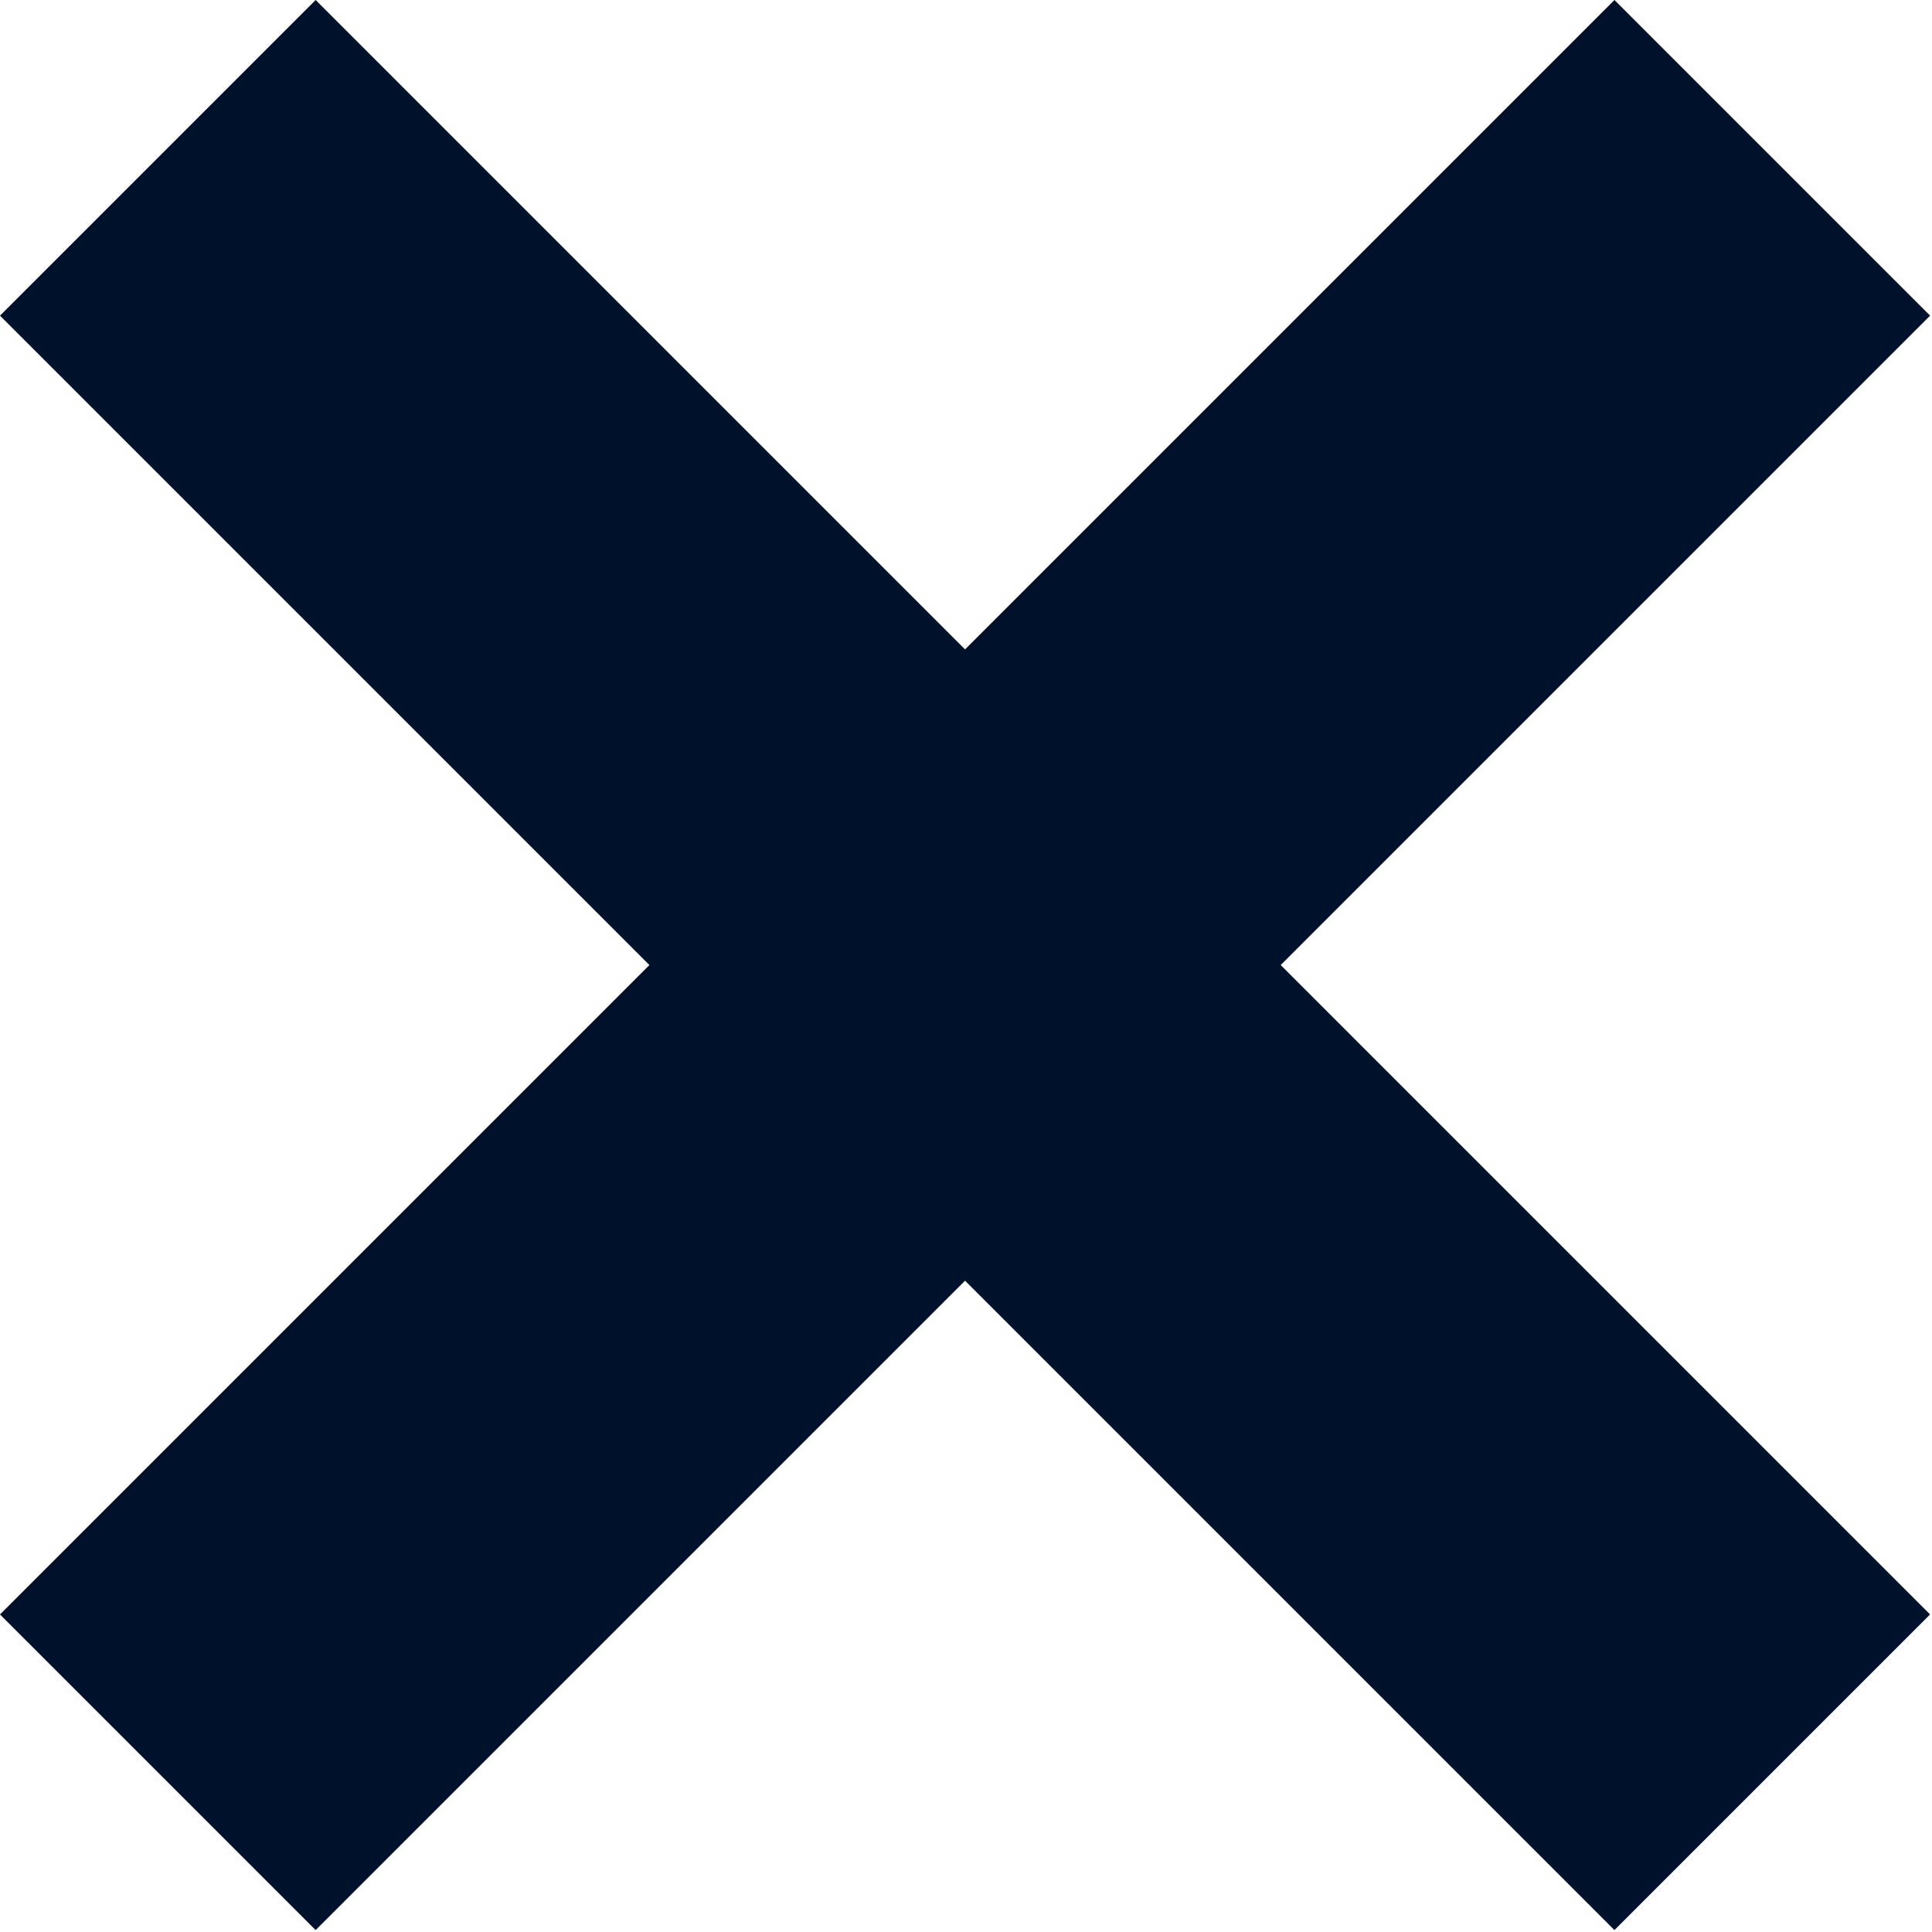
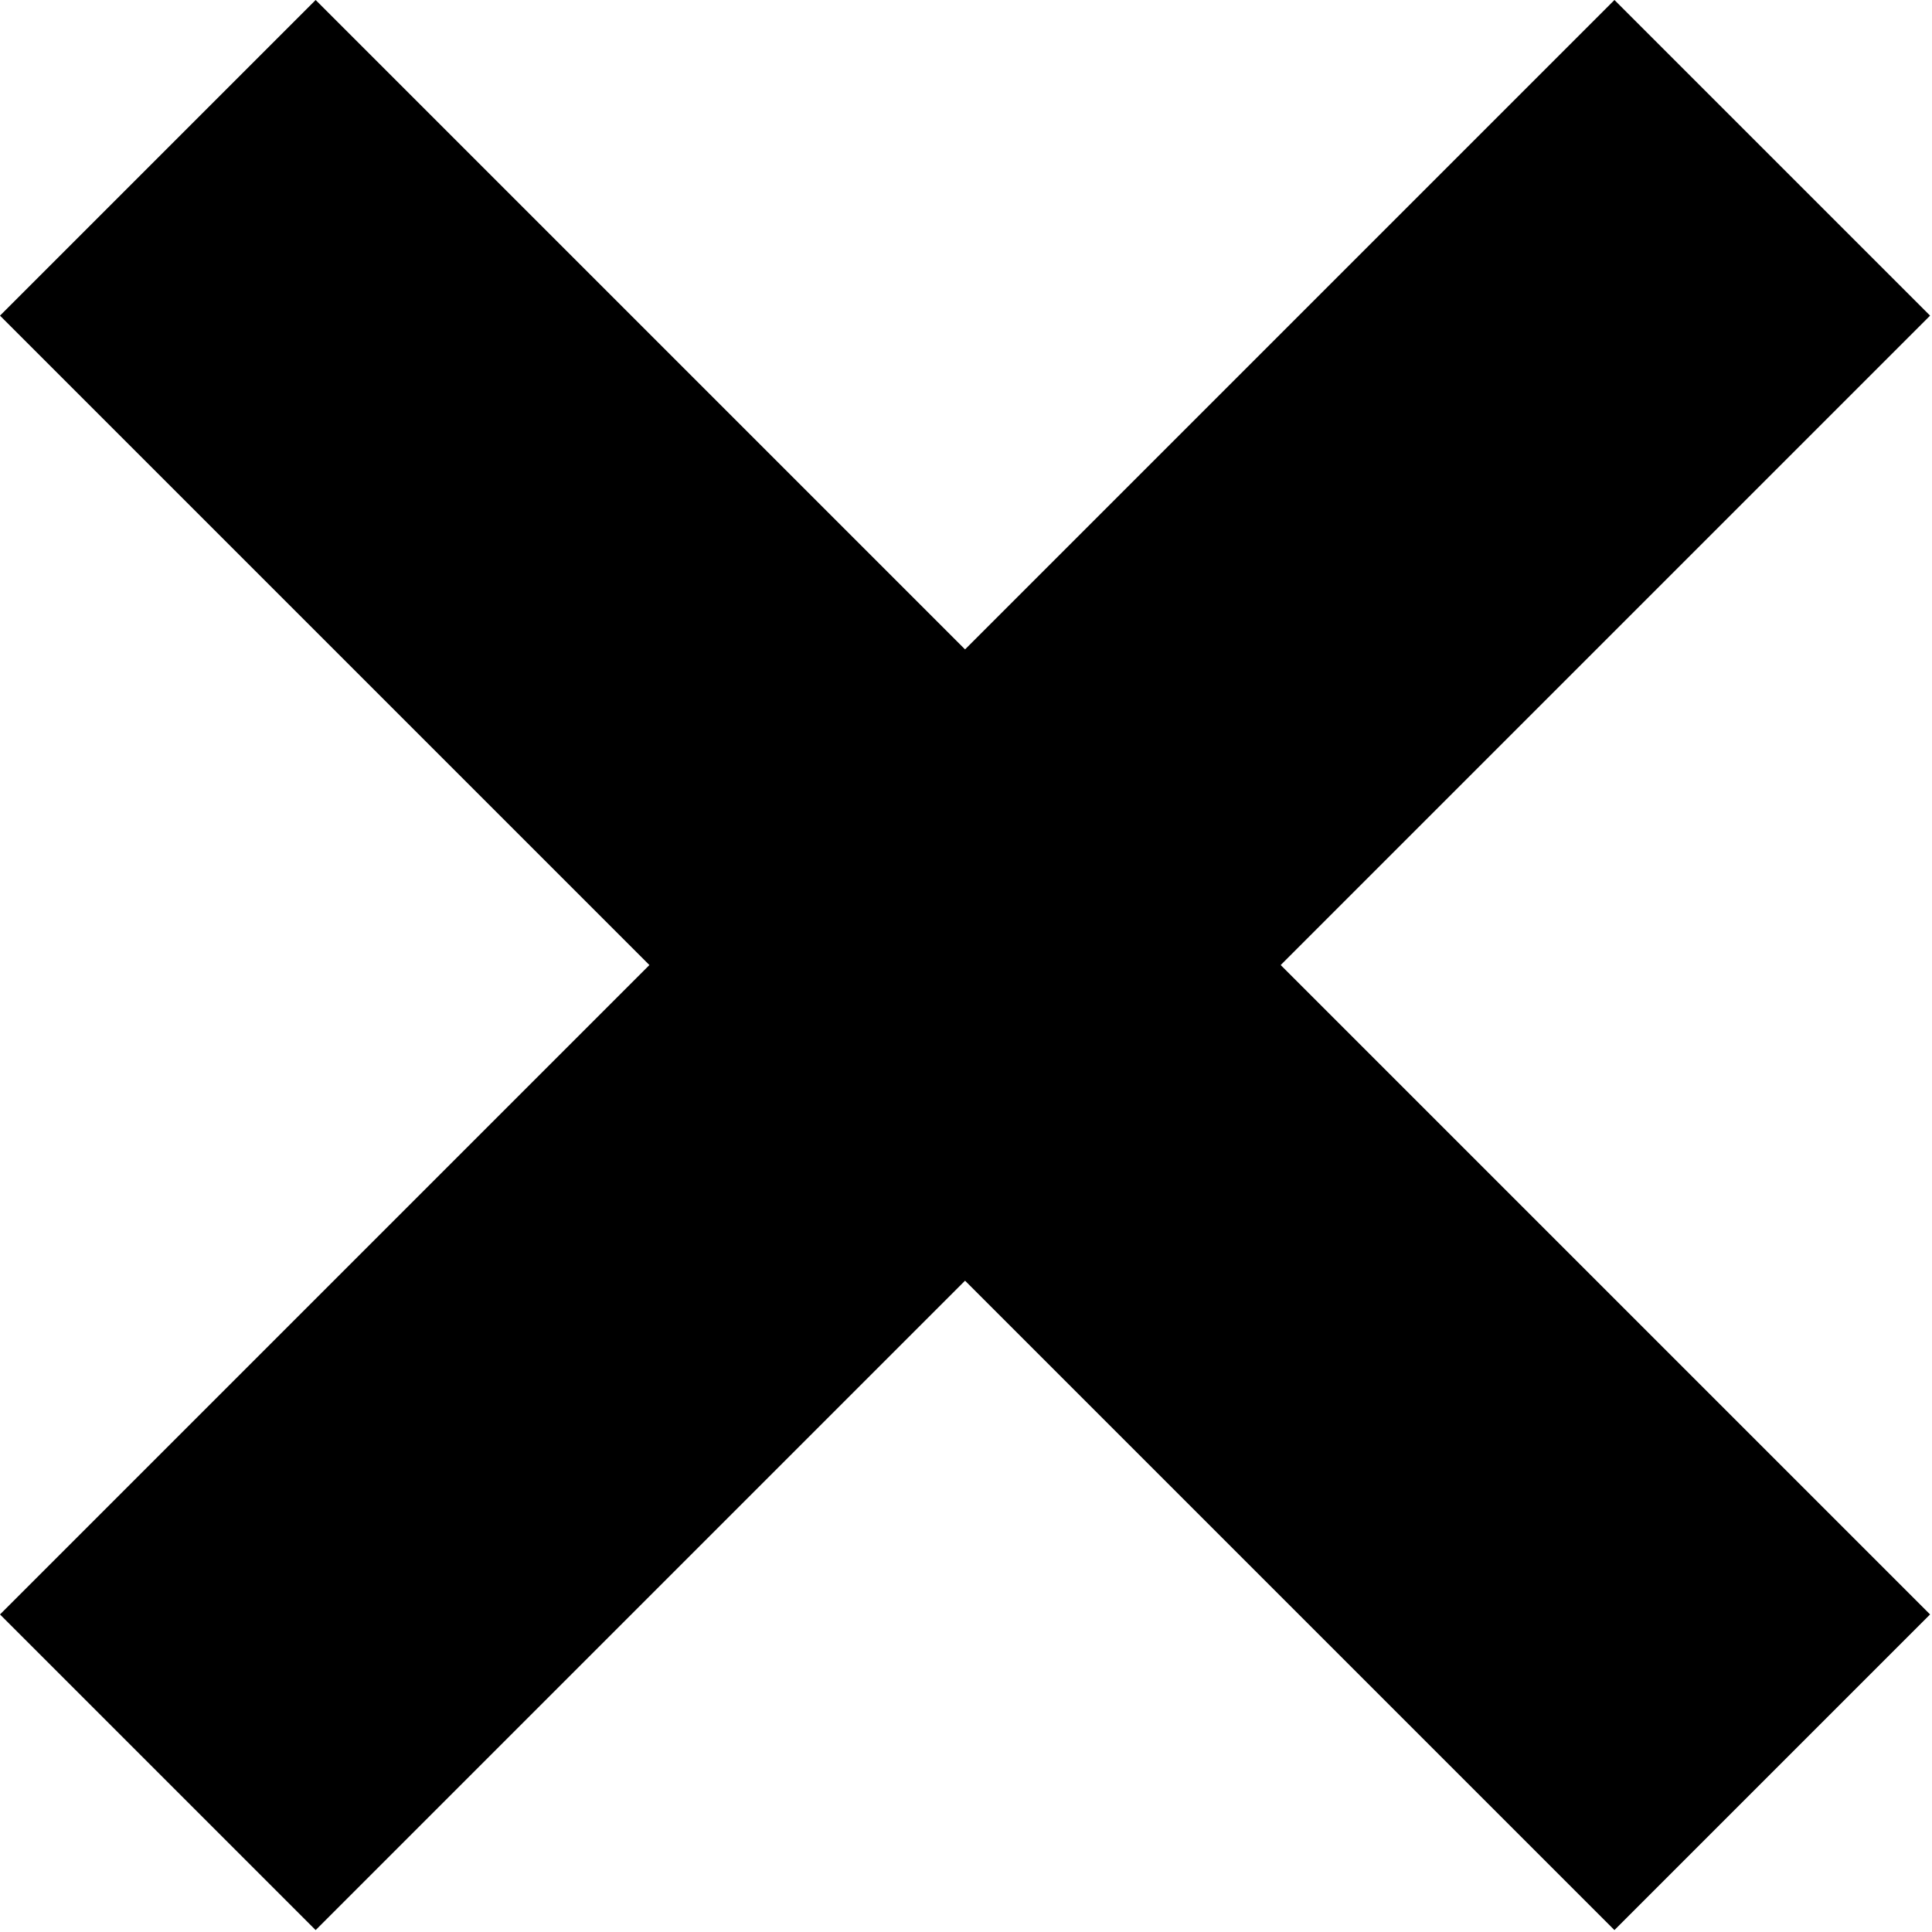
- <svg xmlns="http://www.w3.org/2000/svg" width="100%" height="100%" viewBox="0 0 311 311" version="1.1" xml:space="preserve" style="fill-rule:evenodd;clip-rule:evenodd;stroke-linejoin:round;stroke-miterlimit:2;">
-   <g id="Close">
-     <path d="M50.811,0l-50.811,50.811l259.881,259.881l50.811,-50.811l-259.881,-259.881Z" style="fill:#00112c;" />
-     <path d="M310.692,50.811l-50.811,-50.811l-259.881,259.881l50.811,50.811l259.881,-259.881Z" style="fill:#00112c;" />
+ <svg xmlns="http://www.w3.org/2000/svg" width="311" height="311" version="1.1" xml:space="preserve" style="fill-rule: evenodd; clip-rule: evenodd; stroke-linejoin: round; stroke-miterlimit: 2;">
+   <rect id="backgroundrect" width="100%" height="100%" x="0" y="0" fill="none" stroke="none" />
+   <g class="currentLayer" style="">
+     <g id="Close" class="selected" fill="#000000" fill-opacity="1">
+       <path d="M50.811,0l-50.811,50.811l259.881,259.881l50.811,-50.811l-259.881,-259.881Z" style="" id="svg_1" fill="#000000" fill-opacity="1" />
+       <path d="M310.692,50.811l-50.811,-50.811l-259.881,259.881l50.811,50.811l259.881,-259.881Z" style="" id="svg_2" fill="#000000" fill-opacity="1" />
+     </g>
  </g>
</svg>
